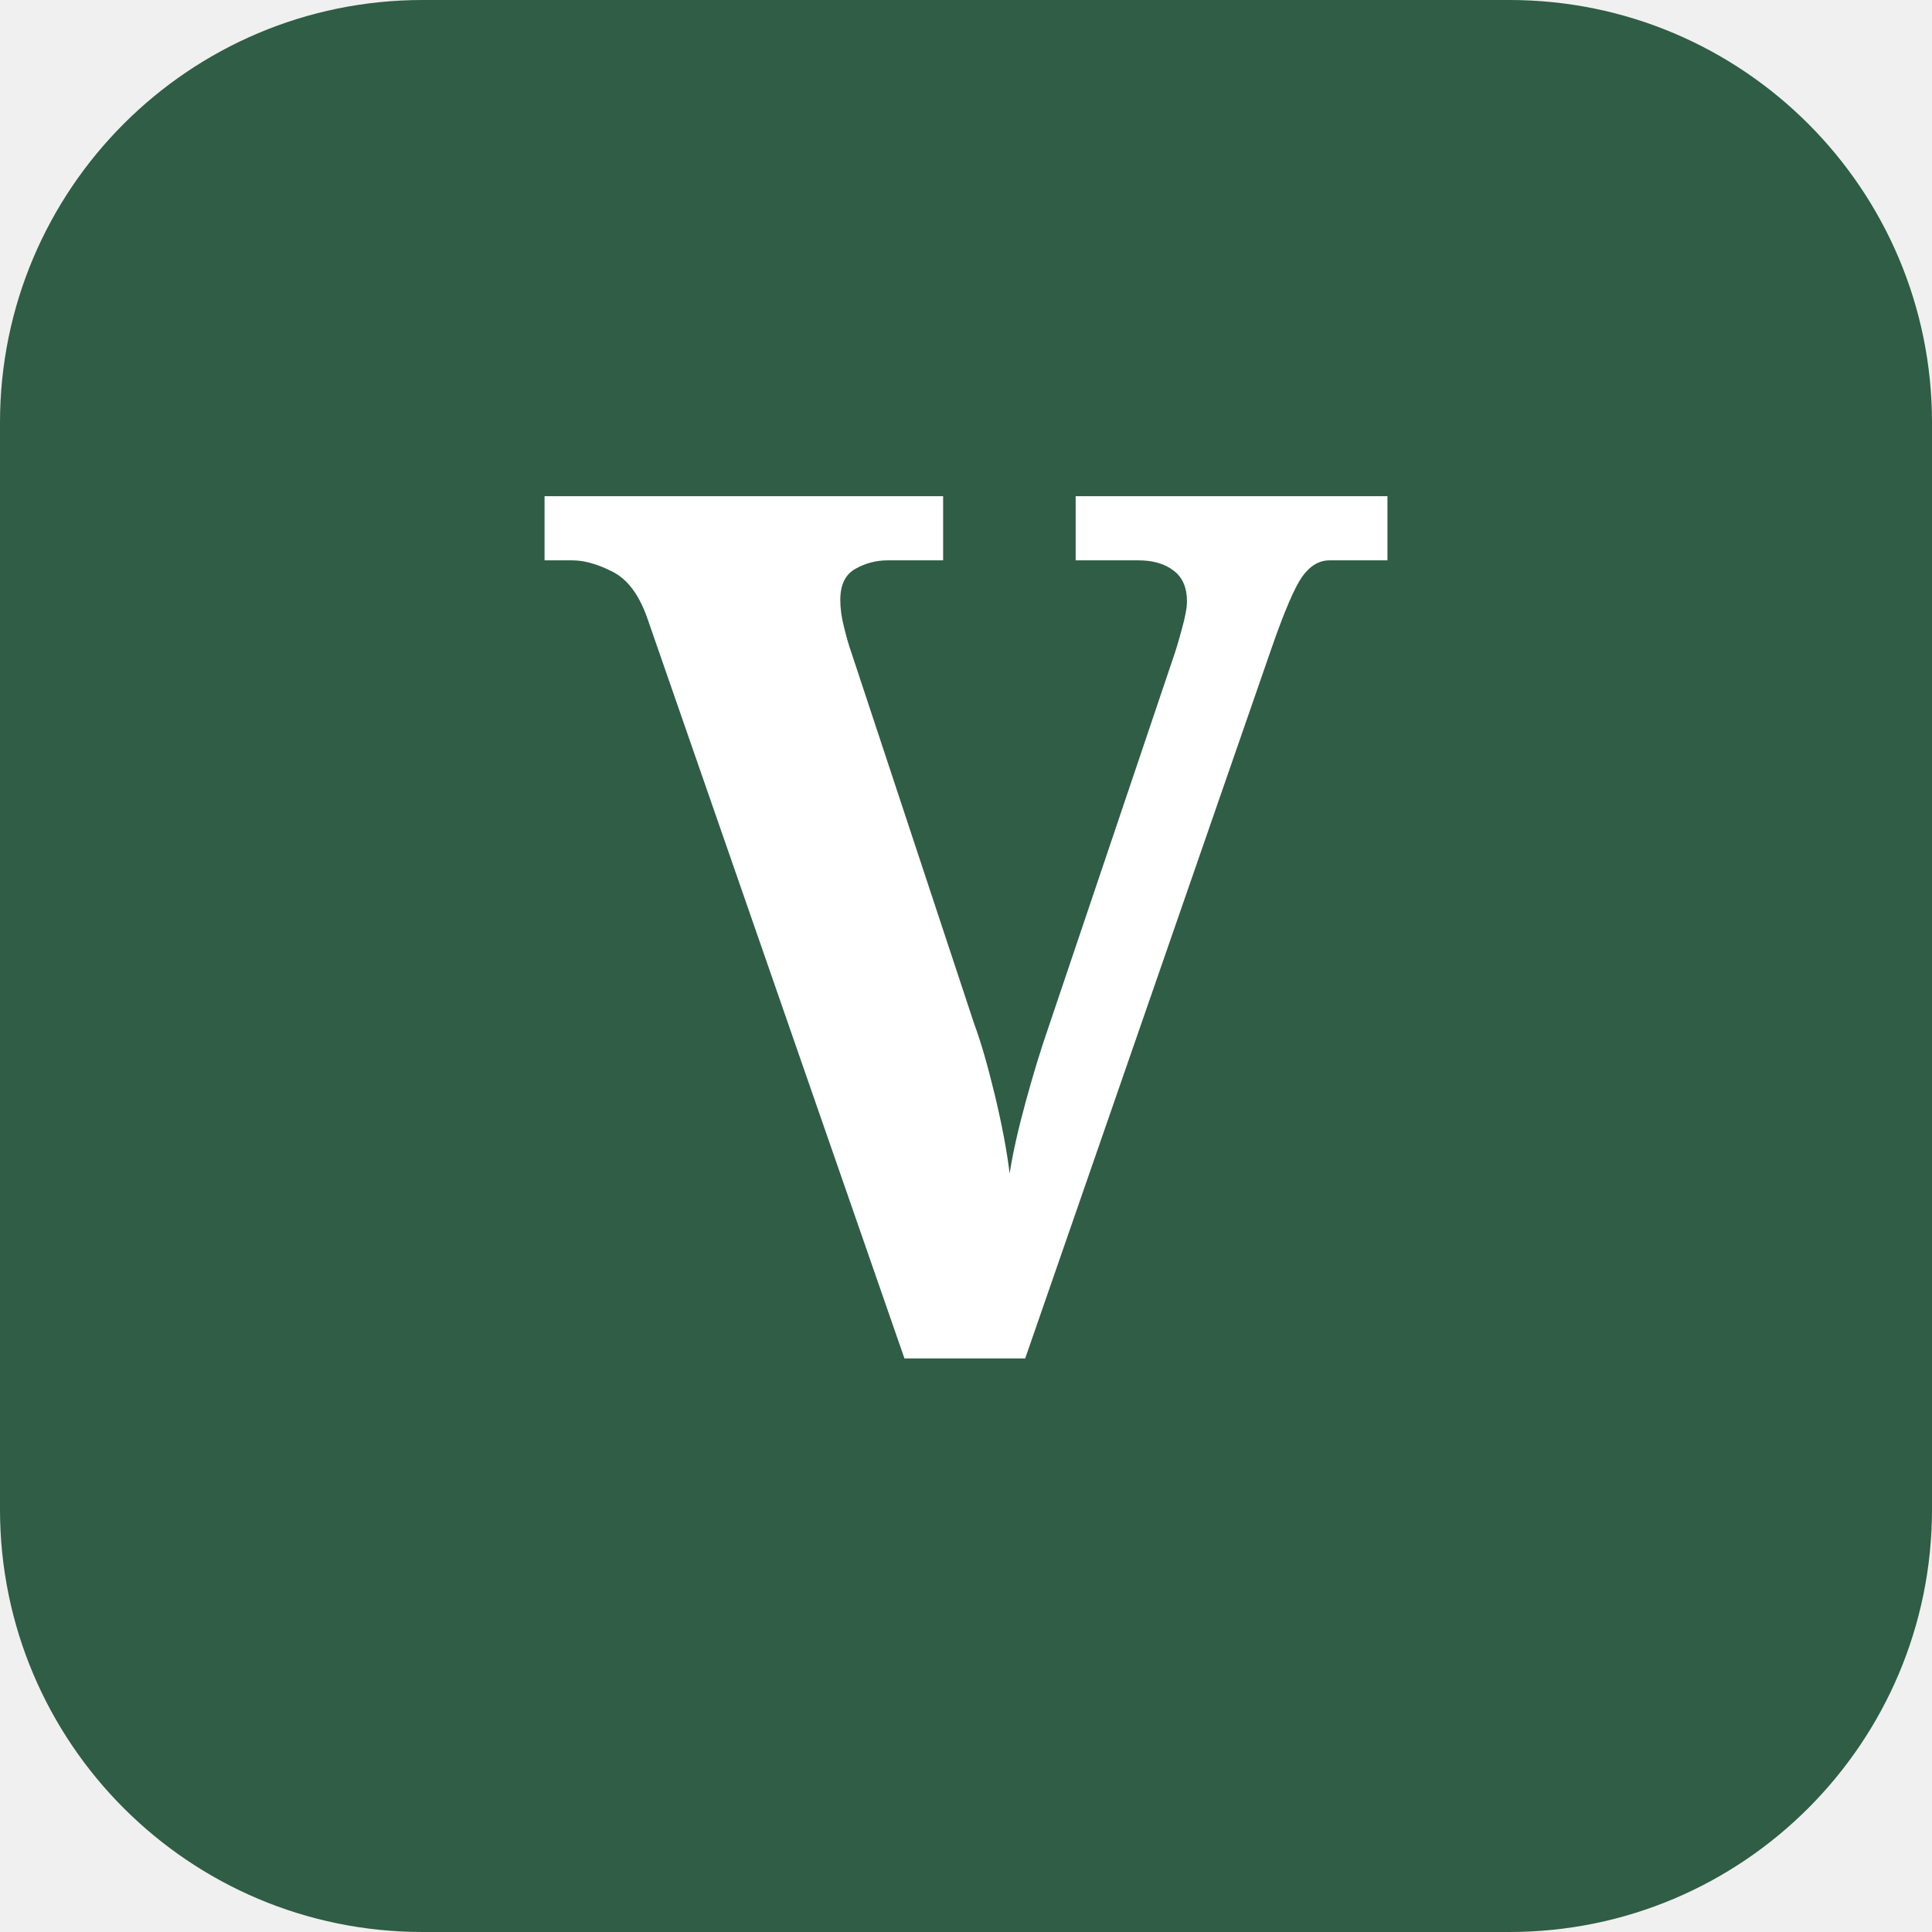
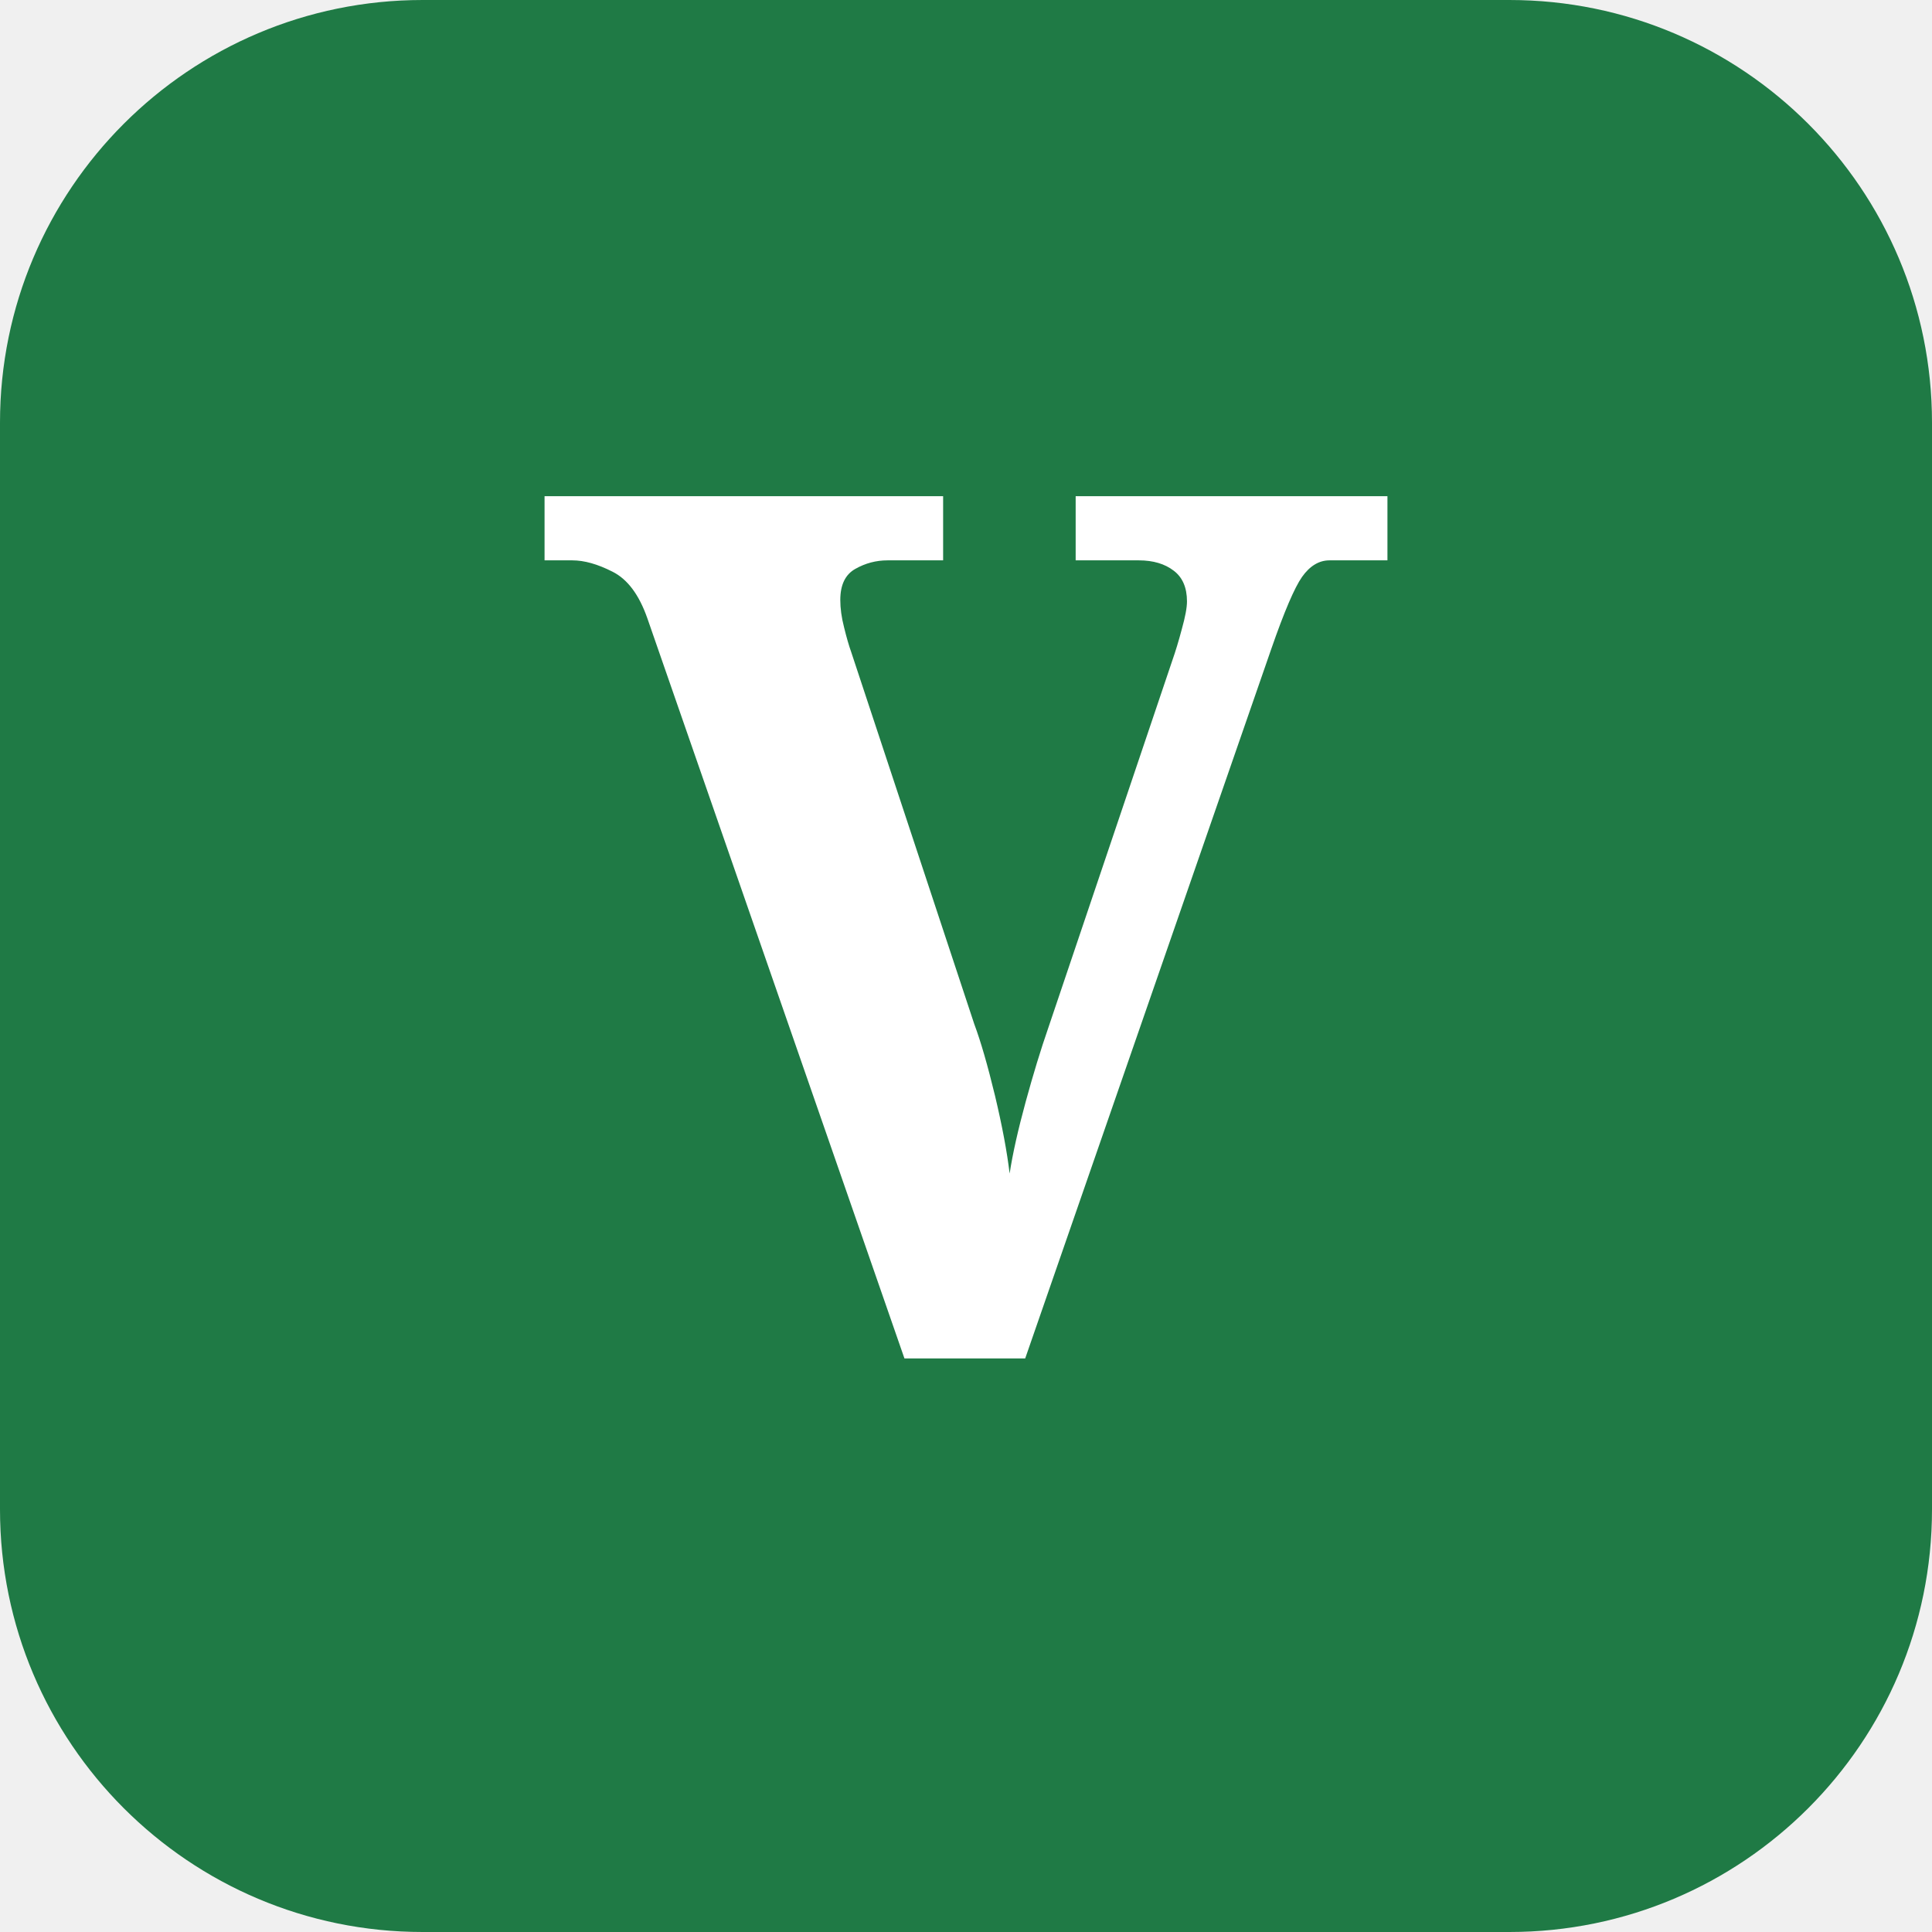
<svg xmlns="http://www.w3.org/2000/svg" viewBox="0 0 64 64">
-   <rect width="64" height="64" rx="14" fill="#2f5d46" />
+   <rect width="64" height="64" rx="14" fill="#1f7a45" />
  <text x="32" y="45" font-family="Georgia,serif" font-size="40" font-weight="700" text-anchor="middle" fill="#fff">V</text>
</svg>
